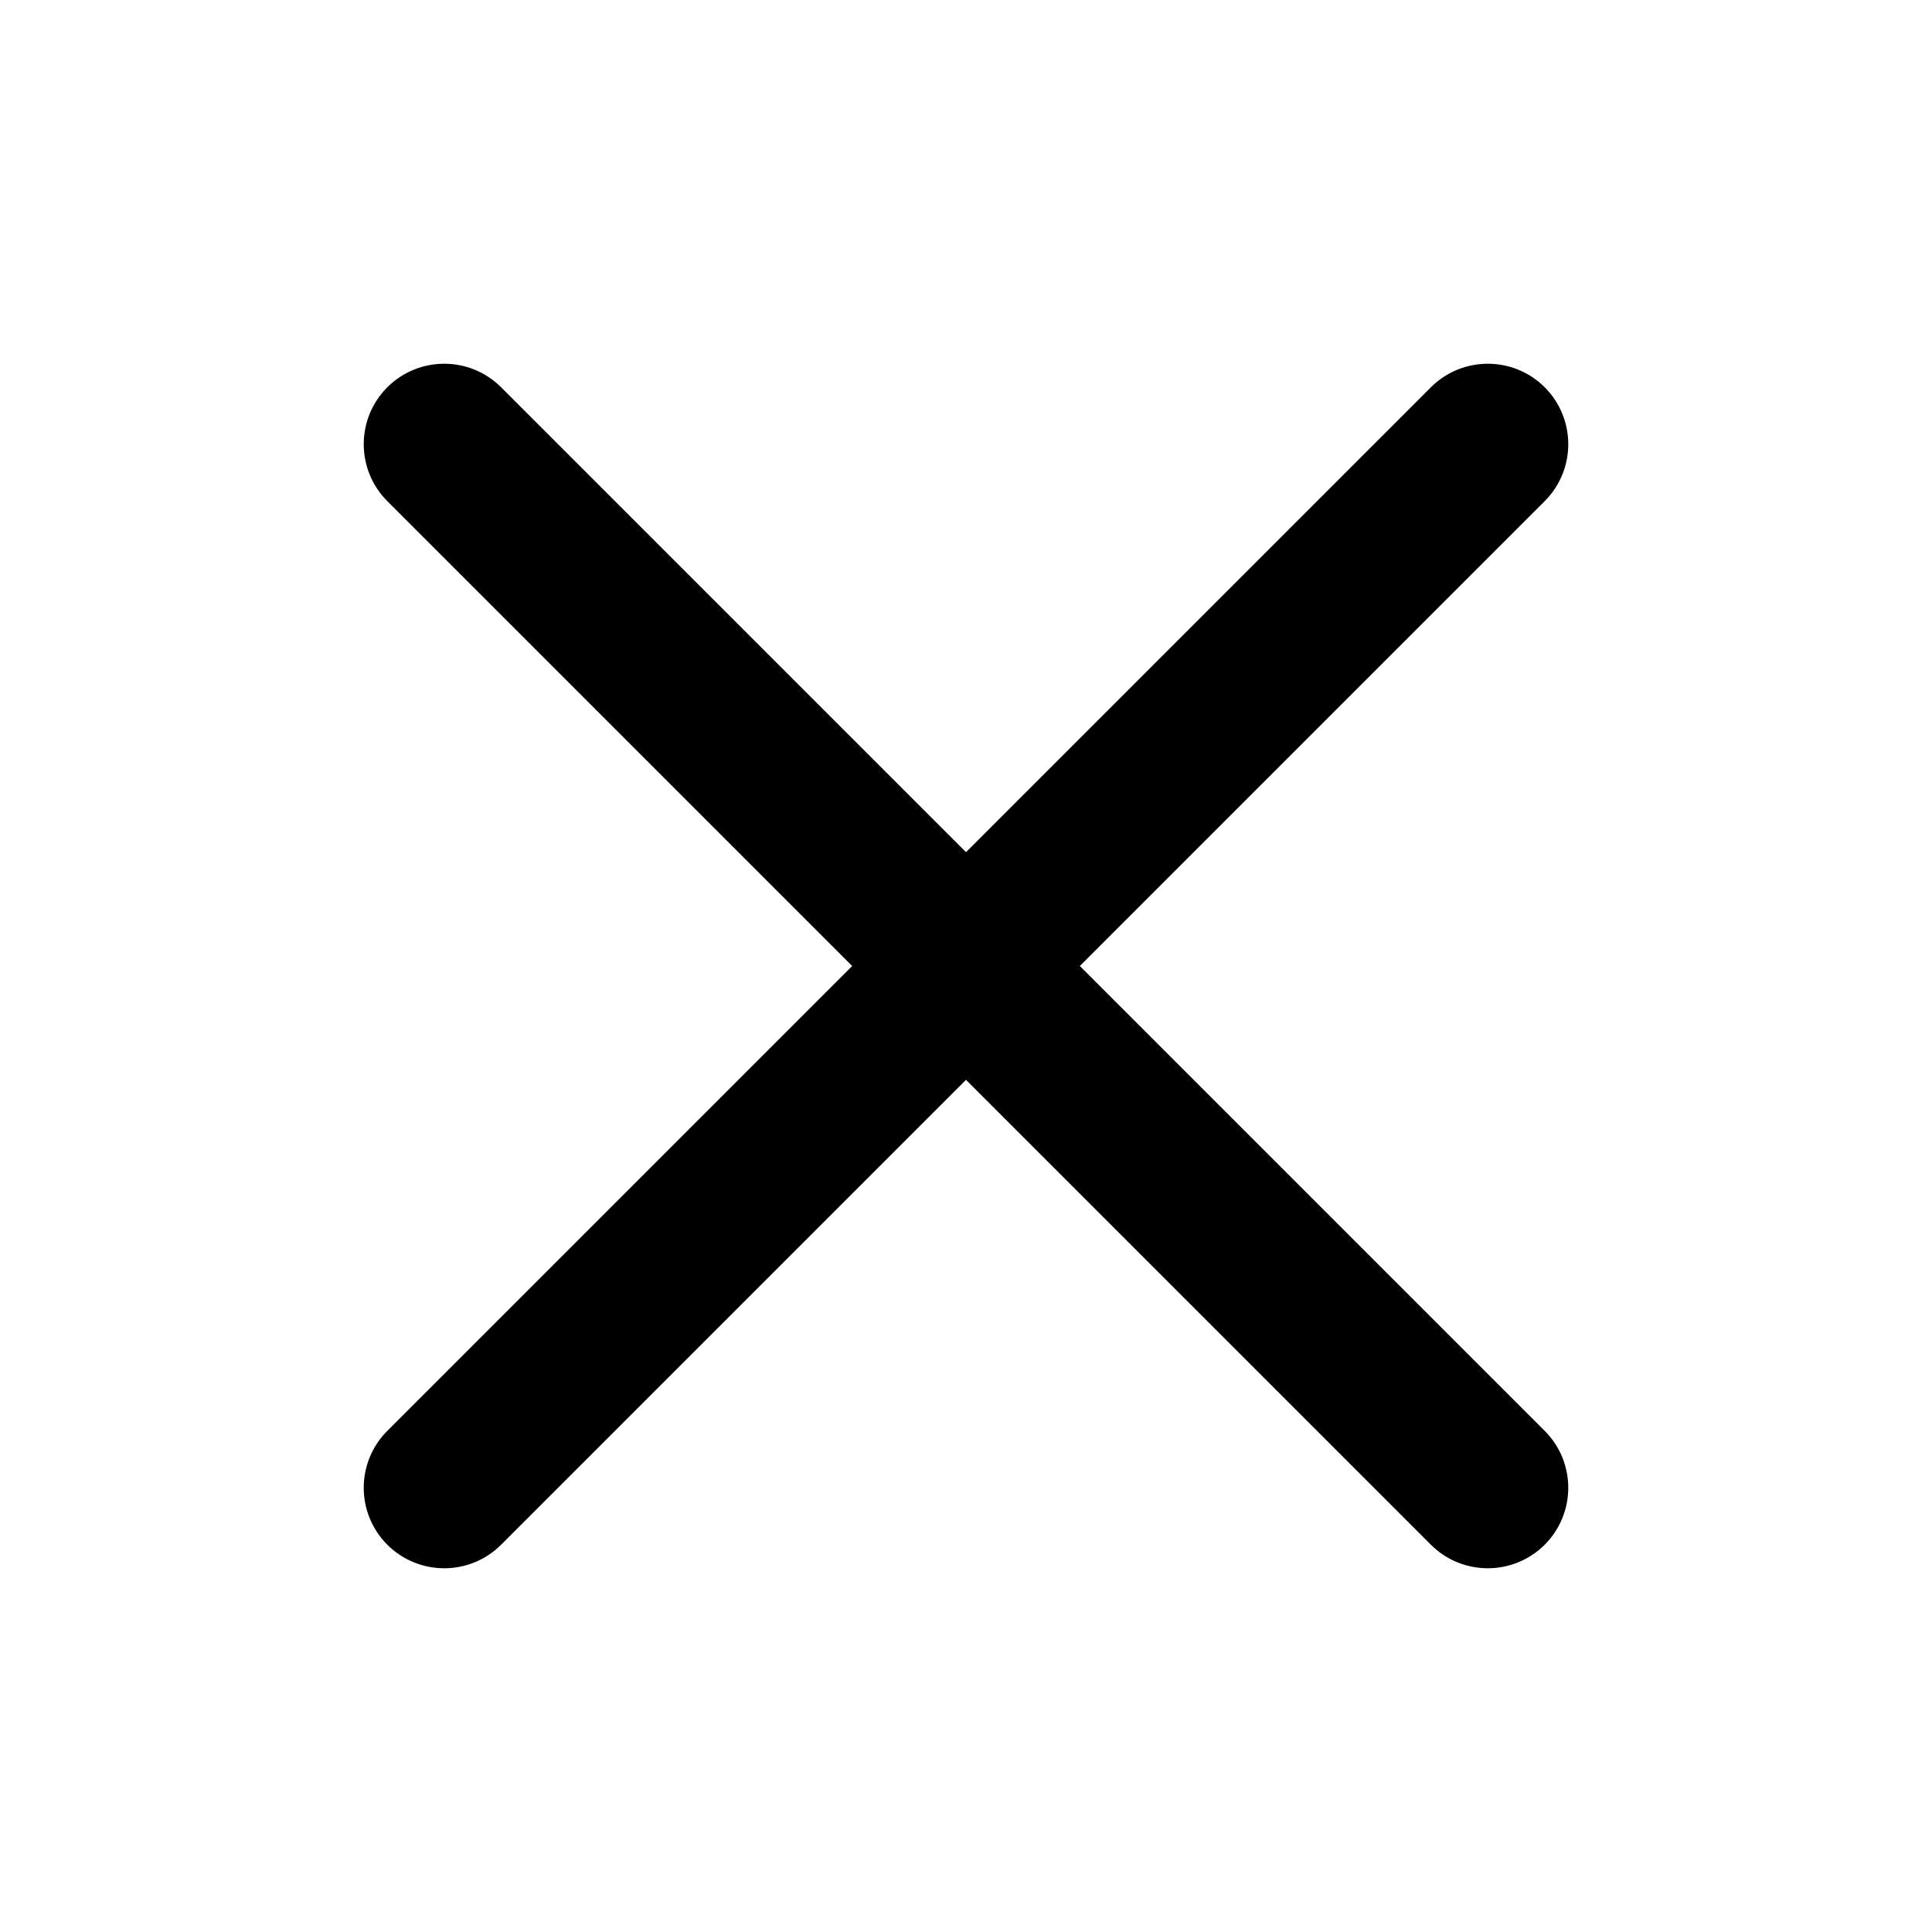
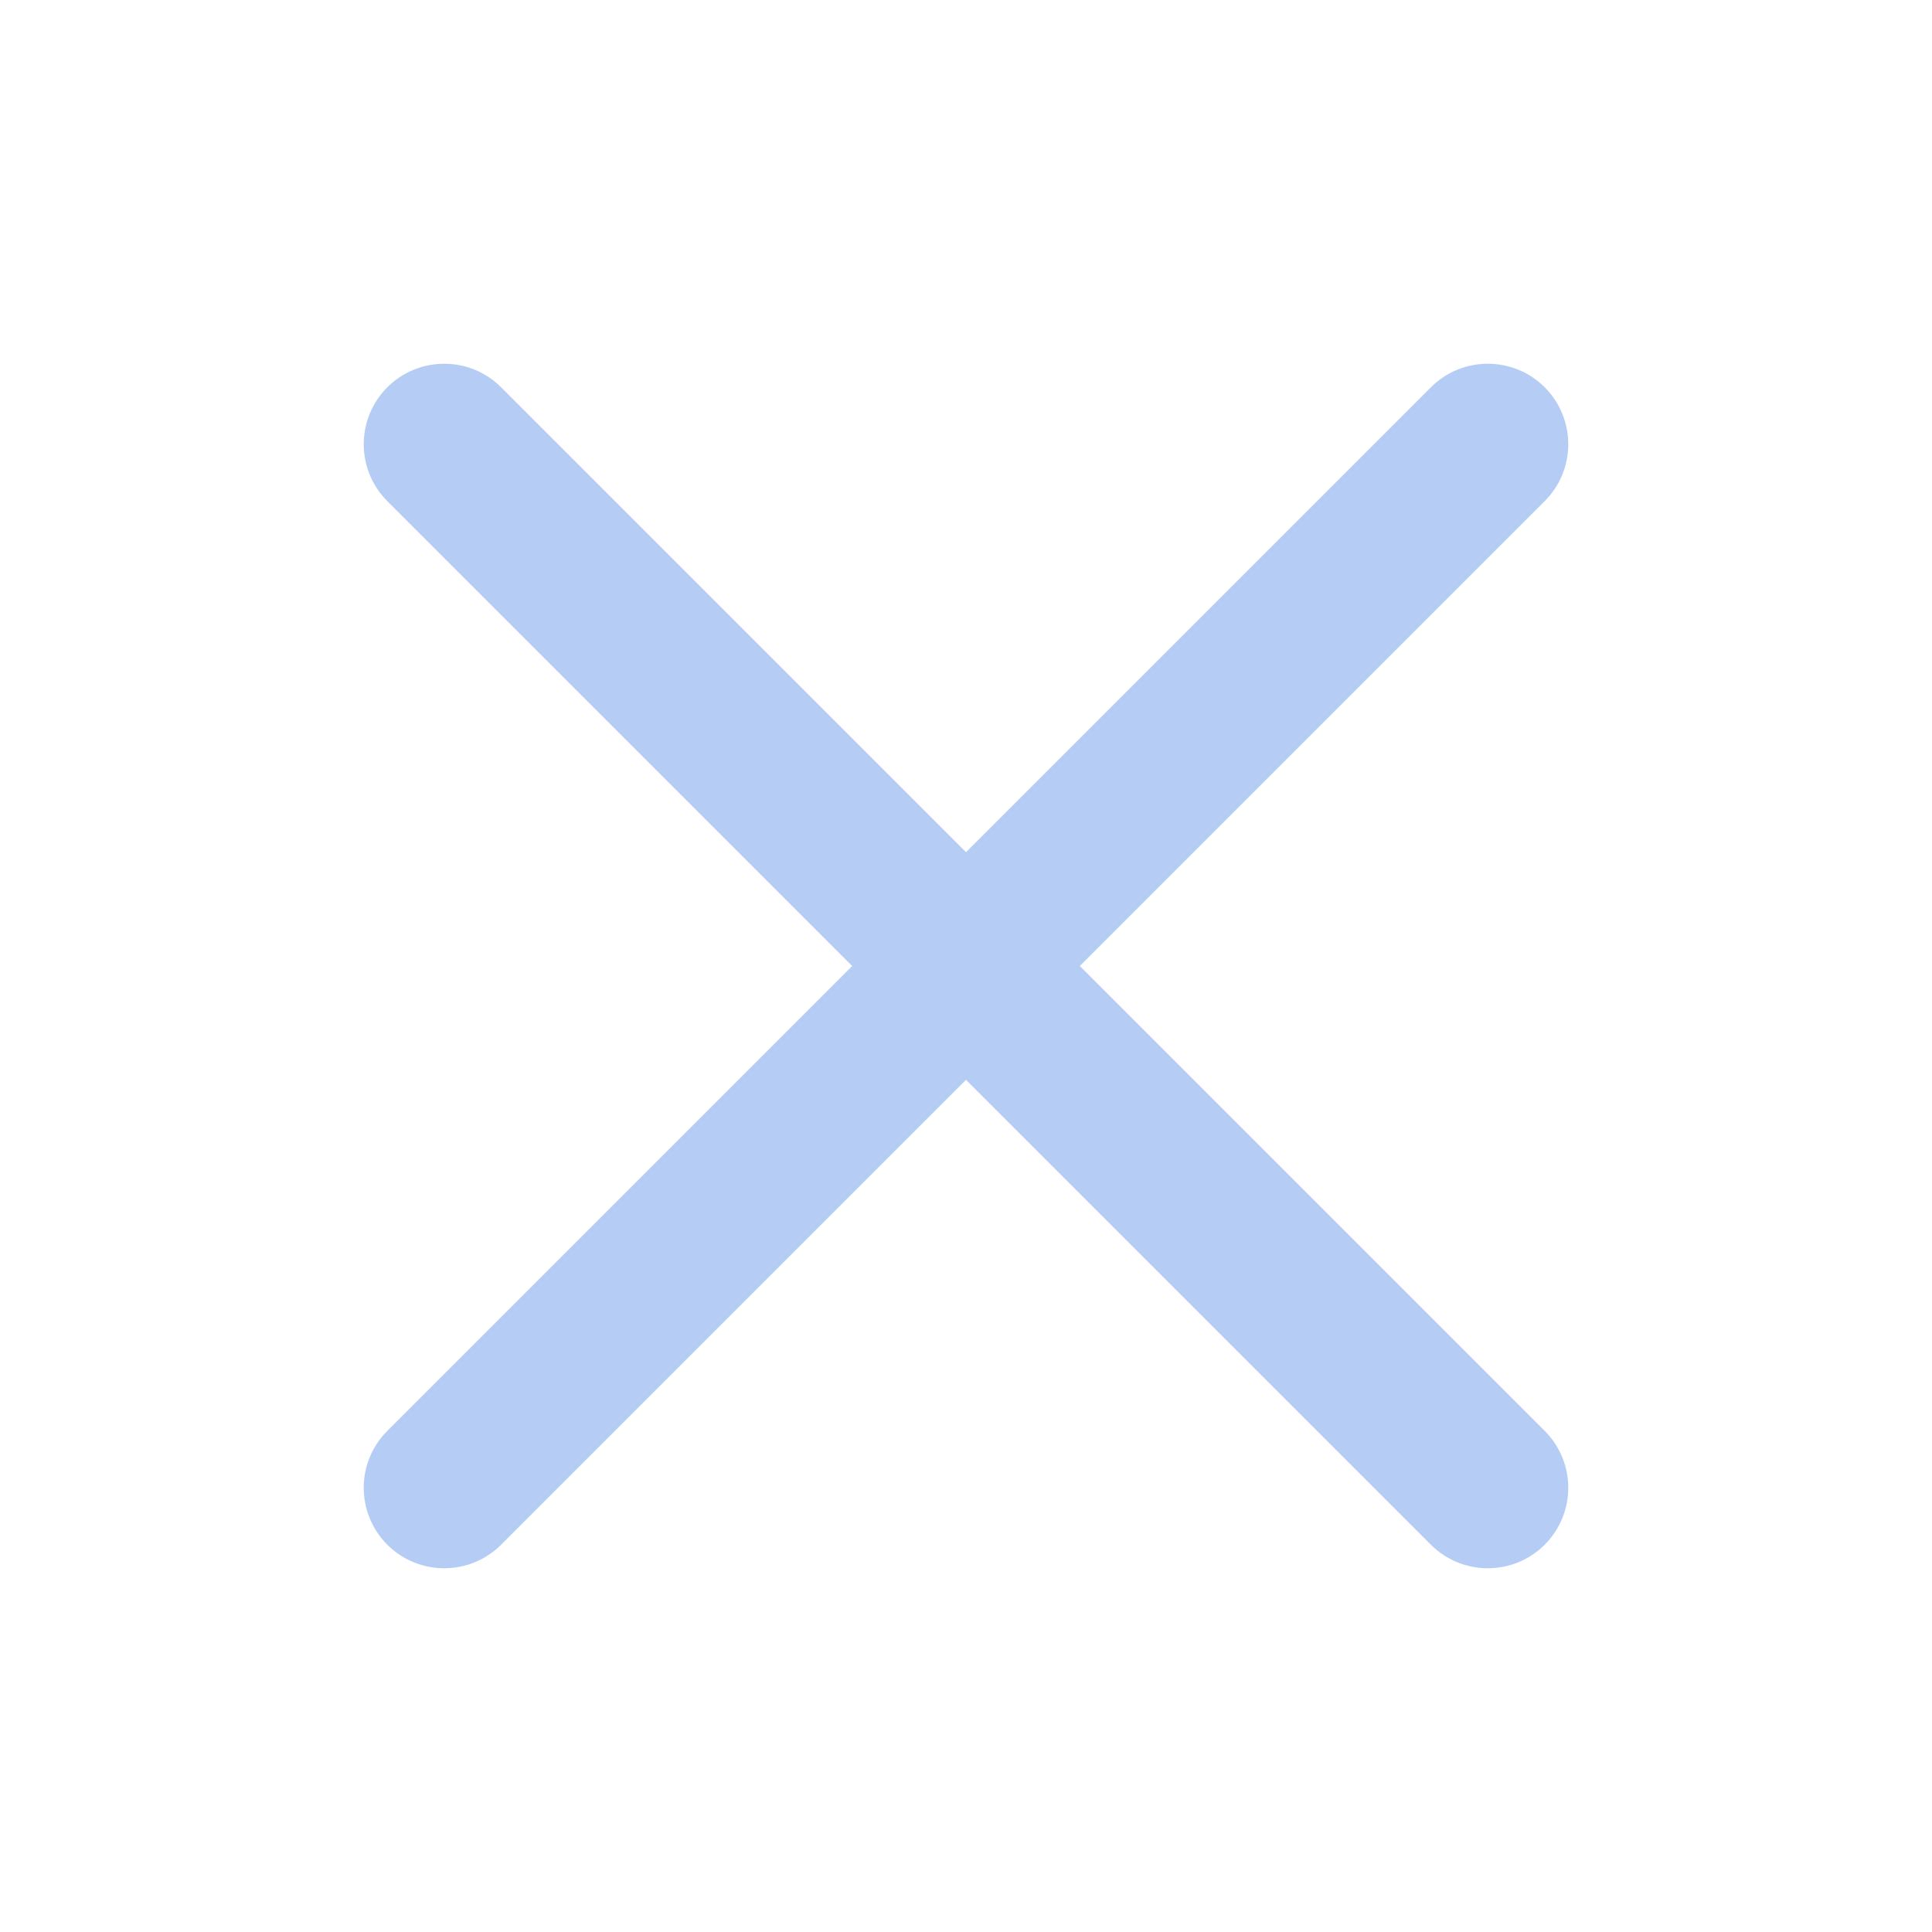
<svg xmlns="http://www.w3.org/2000/svg" width="24" height="24" viewBox="0 0 24 24" fill="none">
-   <path d="M6.225 4.811C5.835 4.421 5.202 4.421 4.811 4.811C4.421 5.202 4.421 5.835 4.811 6.225L10.586 12L4.811 17.775C4.421 18.165 4.421 18.798 4.811 19.189C5.202 19.579 5.835 19.579 6.225 19.189L12 13.414L17.775 19.189C18.165 19.579 18.798 19.579 19.189 19.189C19.579 18.798 19.579 18.165 19.189 17.775L13.414 12L19.189 6.225C19.579 5.835 19.579 5.202 19.189 4.811C18.799 4.421 18.165 4.421 17.775 4.811L12 10.586L6.225 4.811Z" fill="currentColor" />
+   <path d="M6.225 4.811C5.835 4.421 5.202 4.421 4.811 4.811C4.421 5.202 4.421 5.835 4.811 6.225L10.586 12L4.811 17.775C4.421 18.165 4.421 18.798 4.811 19.189C5.202 19.579 5.835 19.579 6.225 19.189L12 13.414L17.775 19.189C18.165 19.579 18.798 19.579 19.189 19.189C19.579 18.798 19.579 18.165 19.189 17.775L13.414 12L19.189 6.225C19.579 5.835 19.579 5.202 19.189 4.811C18.799 4.421 18.165 4.421 17.775 4.811L12 10.586L6.225 4.811Z" fill="#B5CDF4" />
</svg>
